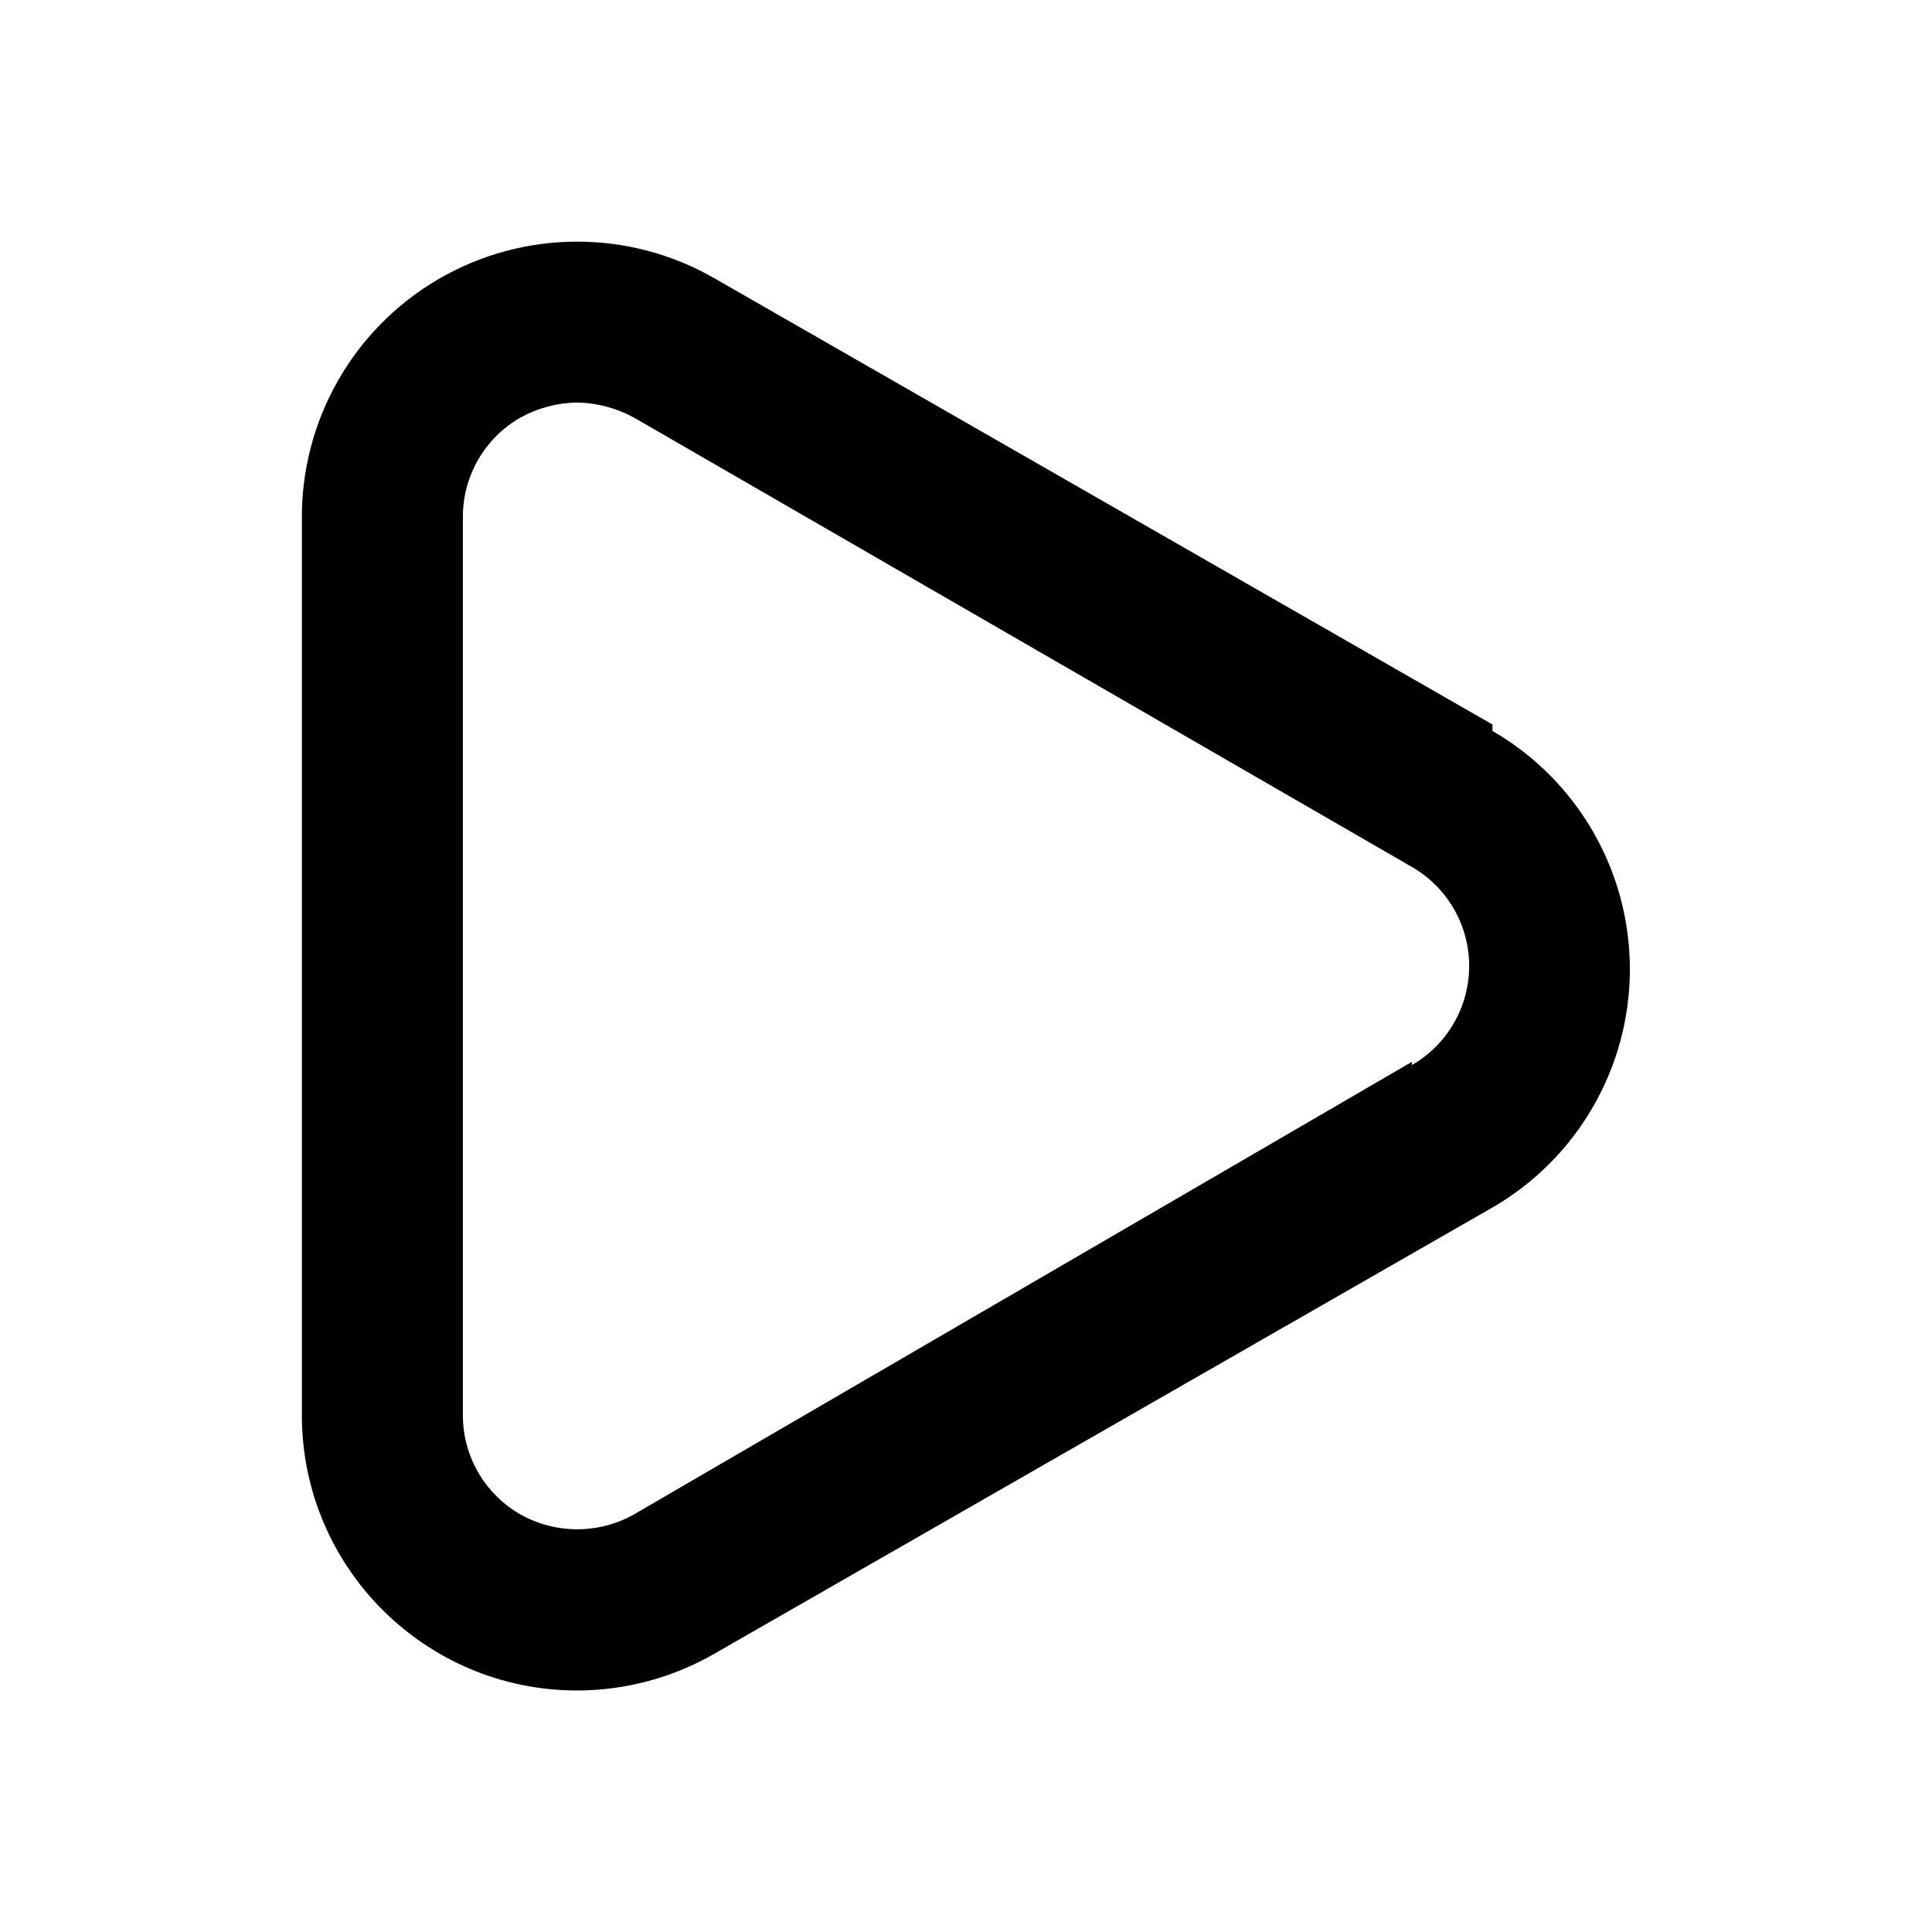
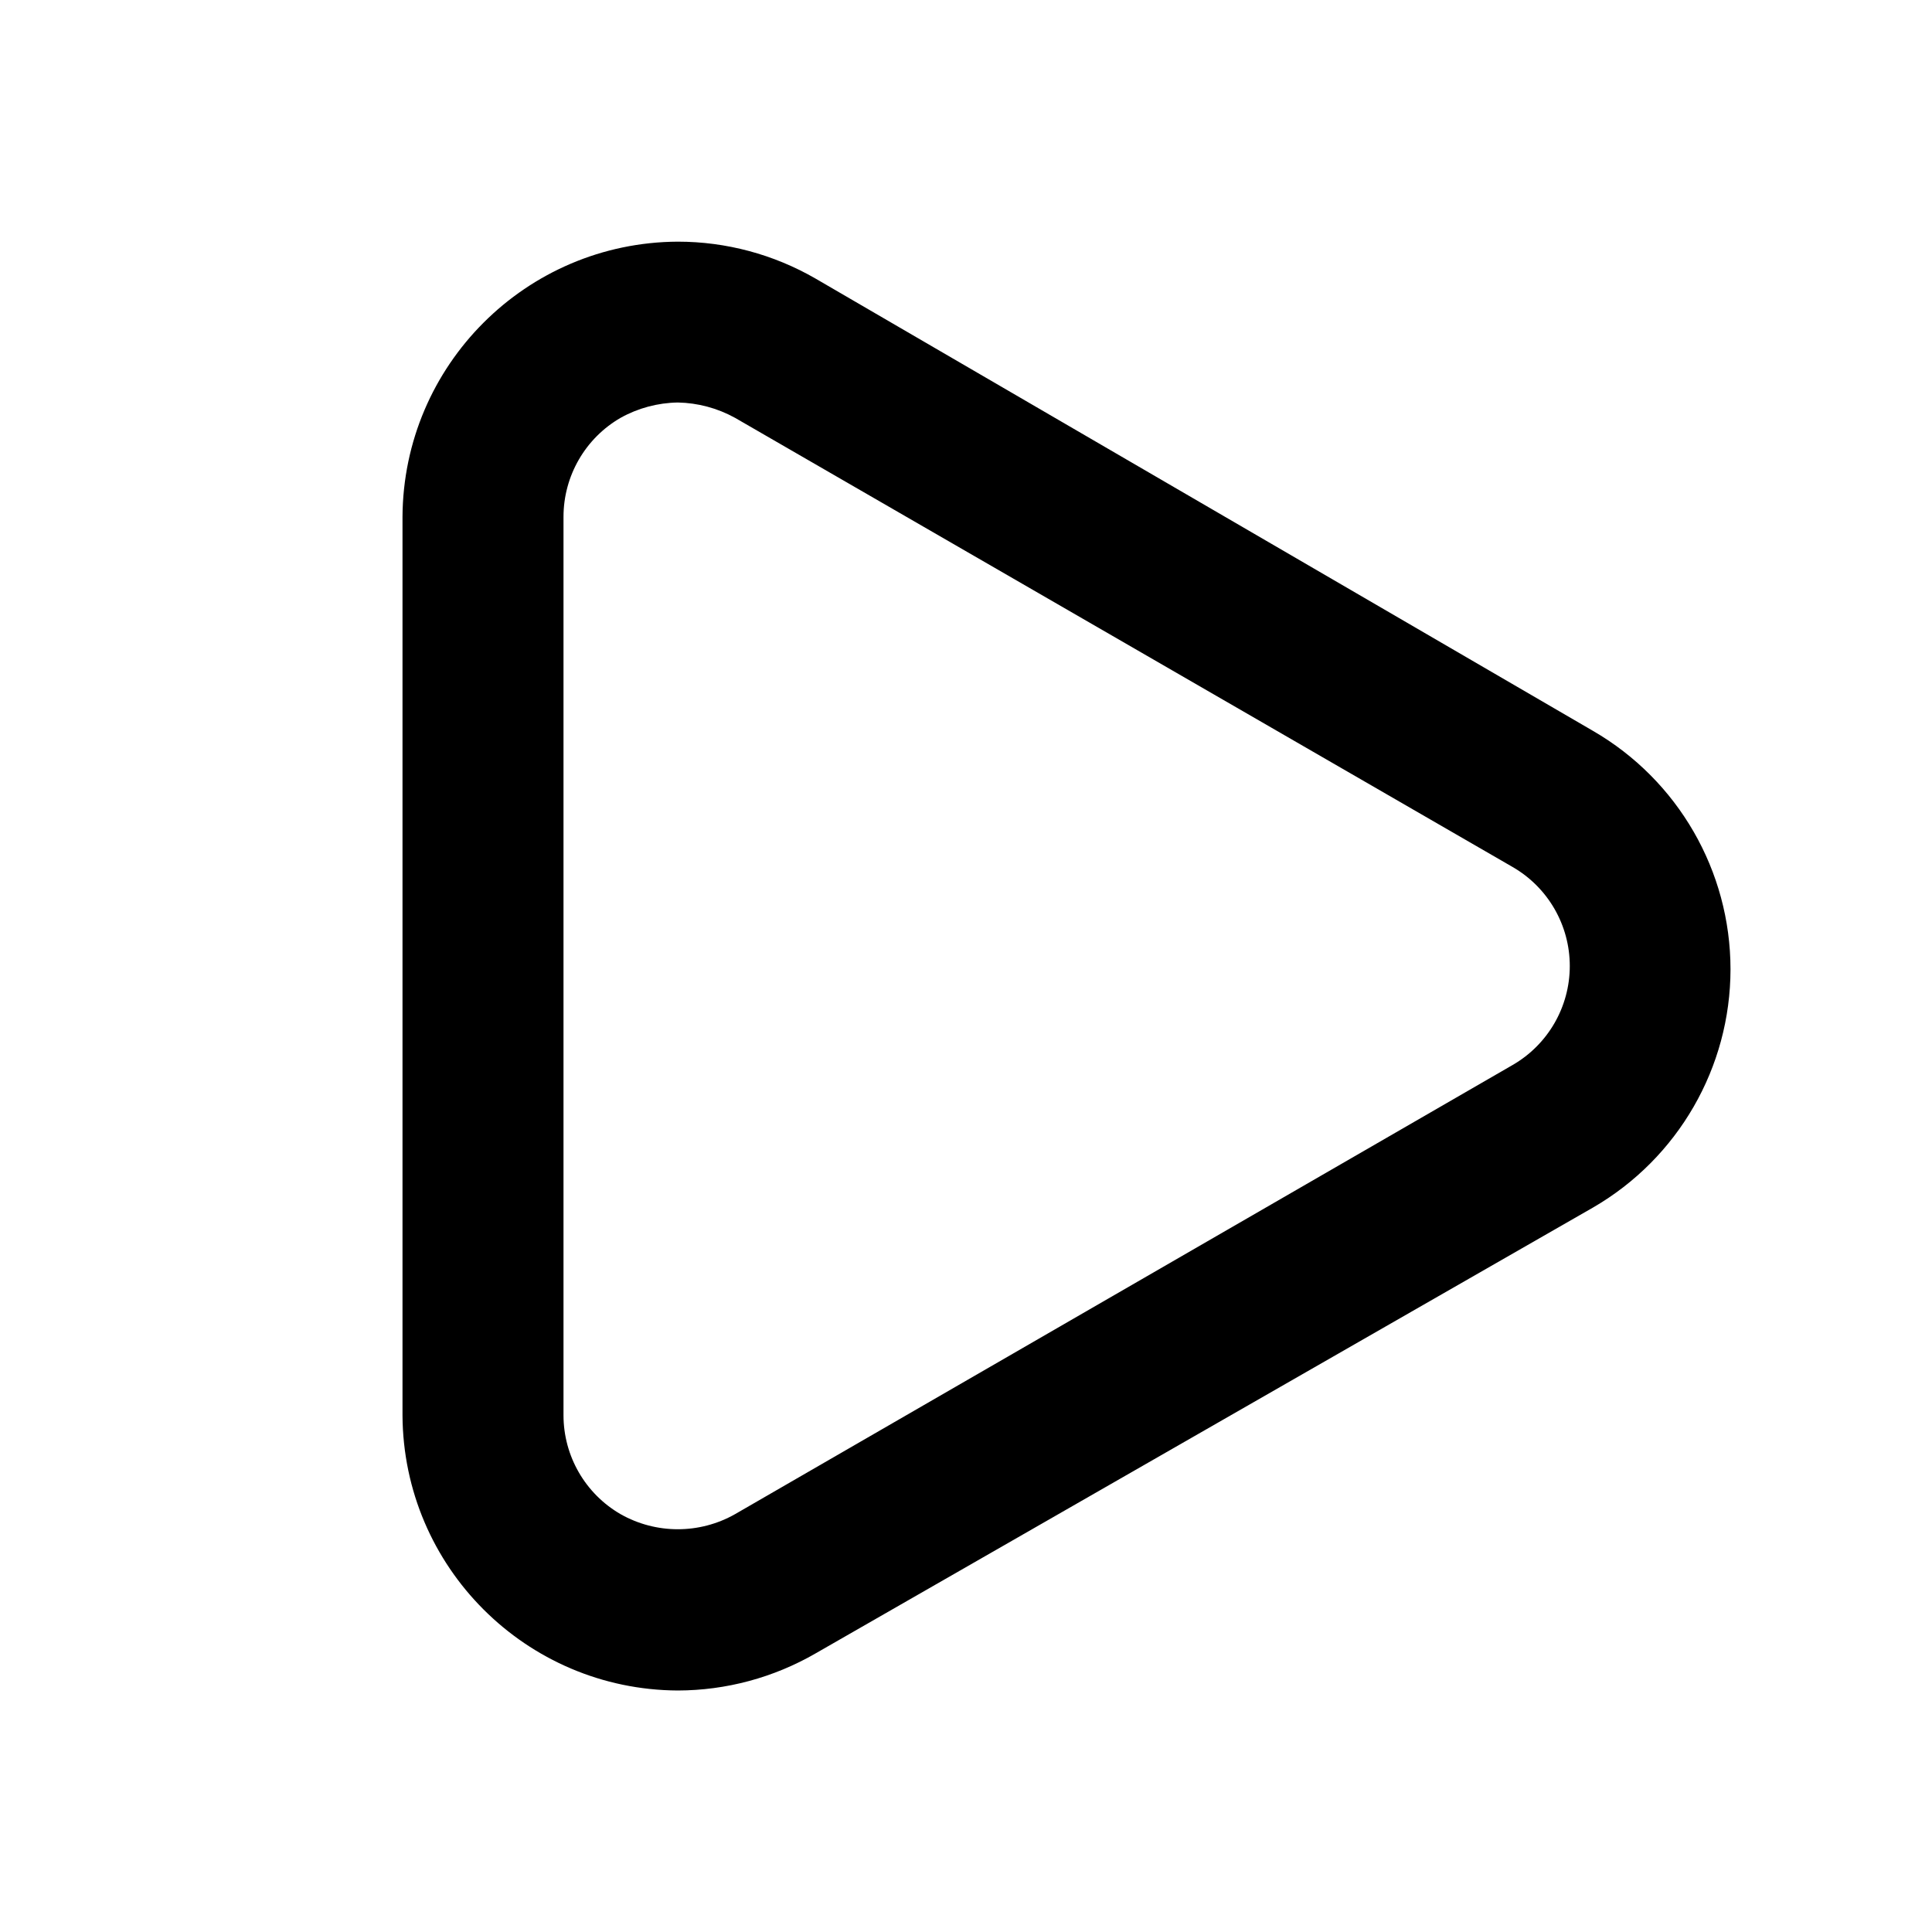
- <svg xmlns="http://www.w3.org/2000/svg" viewBox="0 0 24 24">
-   <path d="M18.54 9L8.88 3.46a3.42 3.42 0 00-5.13 3v11.12A3.42 3.42 0 007.17 21a3.43 3.43 0 001.71-.46L18.54 15a3.42 3.42 0 000-5.92zm-1 4.19l-9.66 5.62a1.44 1.44 0 01-1.42 0 1.42 1.42 0 01-.71-1.23V6.42a1.42 1.42 0 01.71-1.23A1.51 1.51 0 017.17 5a1.54 1.54 0 01.71.19l9.66 5.58a1.42 1.42 0 010 2.46z" />
+ <svg xmlns="http://www.w3.org/2000/svg" viewBox="0 0 24 24" fill-rule="evenodd" clip-rule="evenodd" stroke-linejoin="round" stroke-miterlimit="2">
+   <path d="M19.79 9.08l-9.66-5.62c-.52-.3-1.11-.458-1.71-.458A3.437 3.437 0 005 6.422V17.58A3.437 3.437 0 008.42 21c.6-.001 1.19-.16 1.71-.46L19.79 15a3.424 3.424 0 001.707-2.96 3.424 3.424 0 00-1.707-2.96zm-1 4.15l-9.66 5.58c-.44.249-.98.249-1.42 0A1.42 1.42 0 017 17.58V6.42c0-.507.271-.977.71-1.23.217-.121.461-.186.71-.19.25.005.492.07.71.19l9.66 5.58a1.42 1.42 0 010 2.46z" fill-rule="nonzero" />
</svg>
